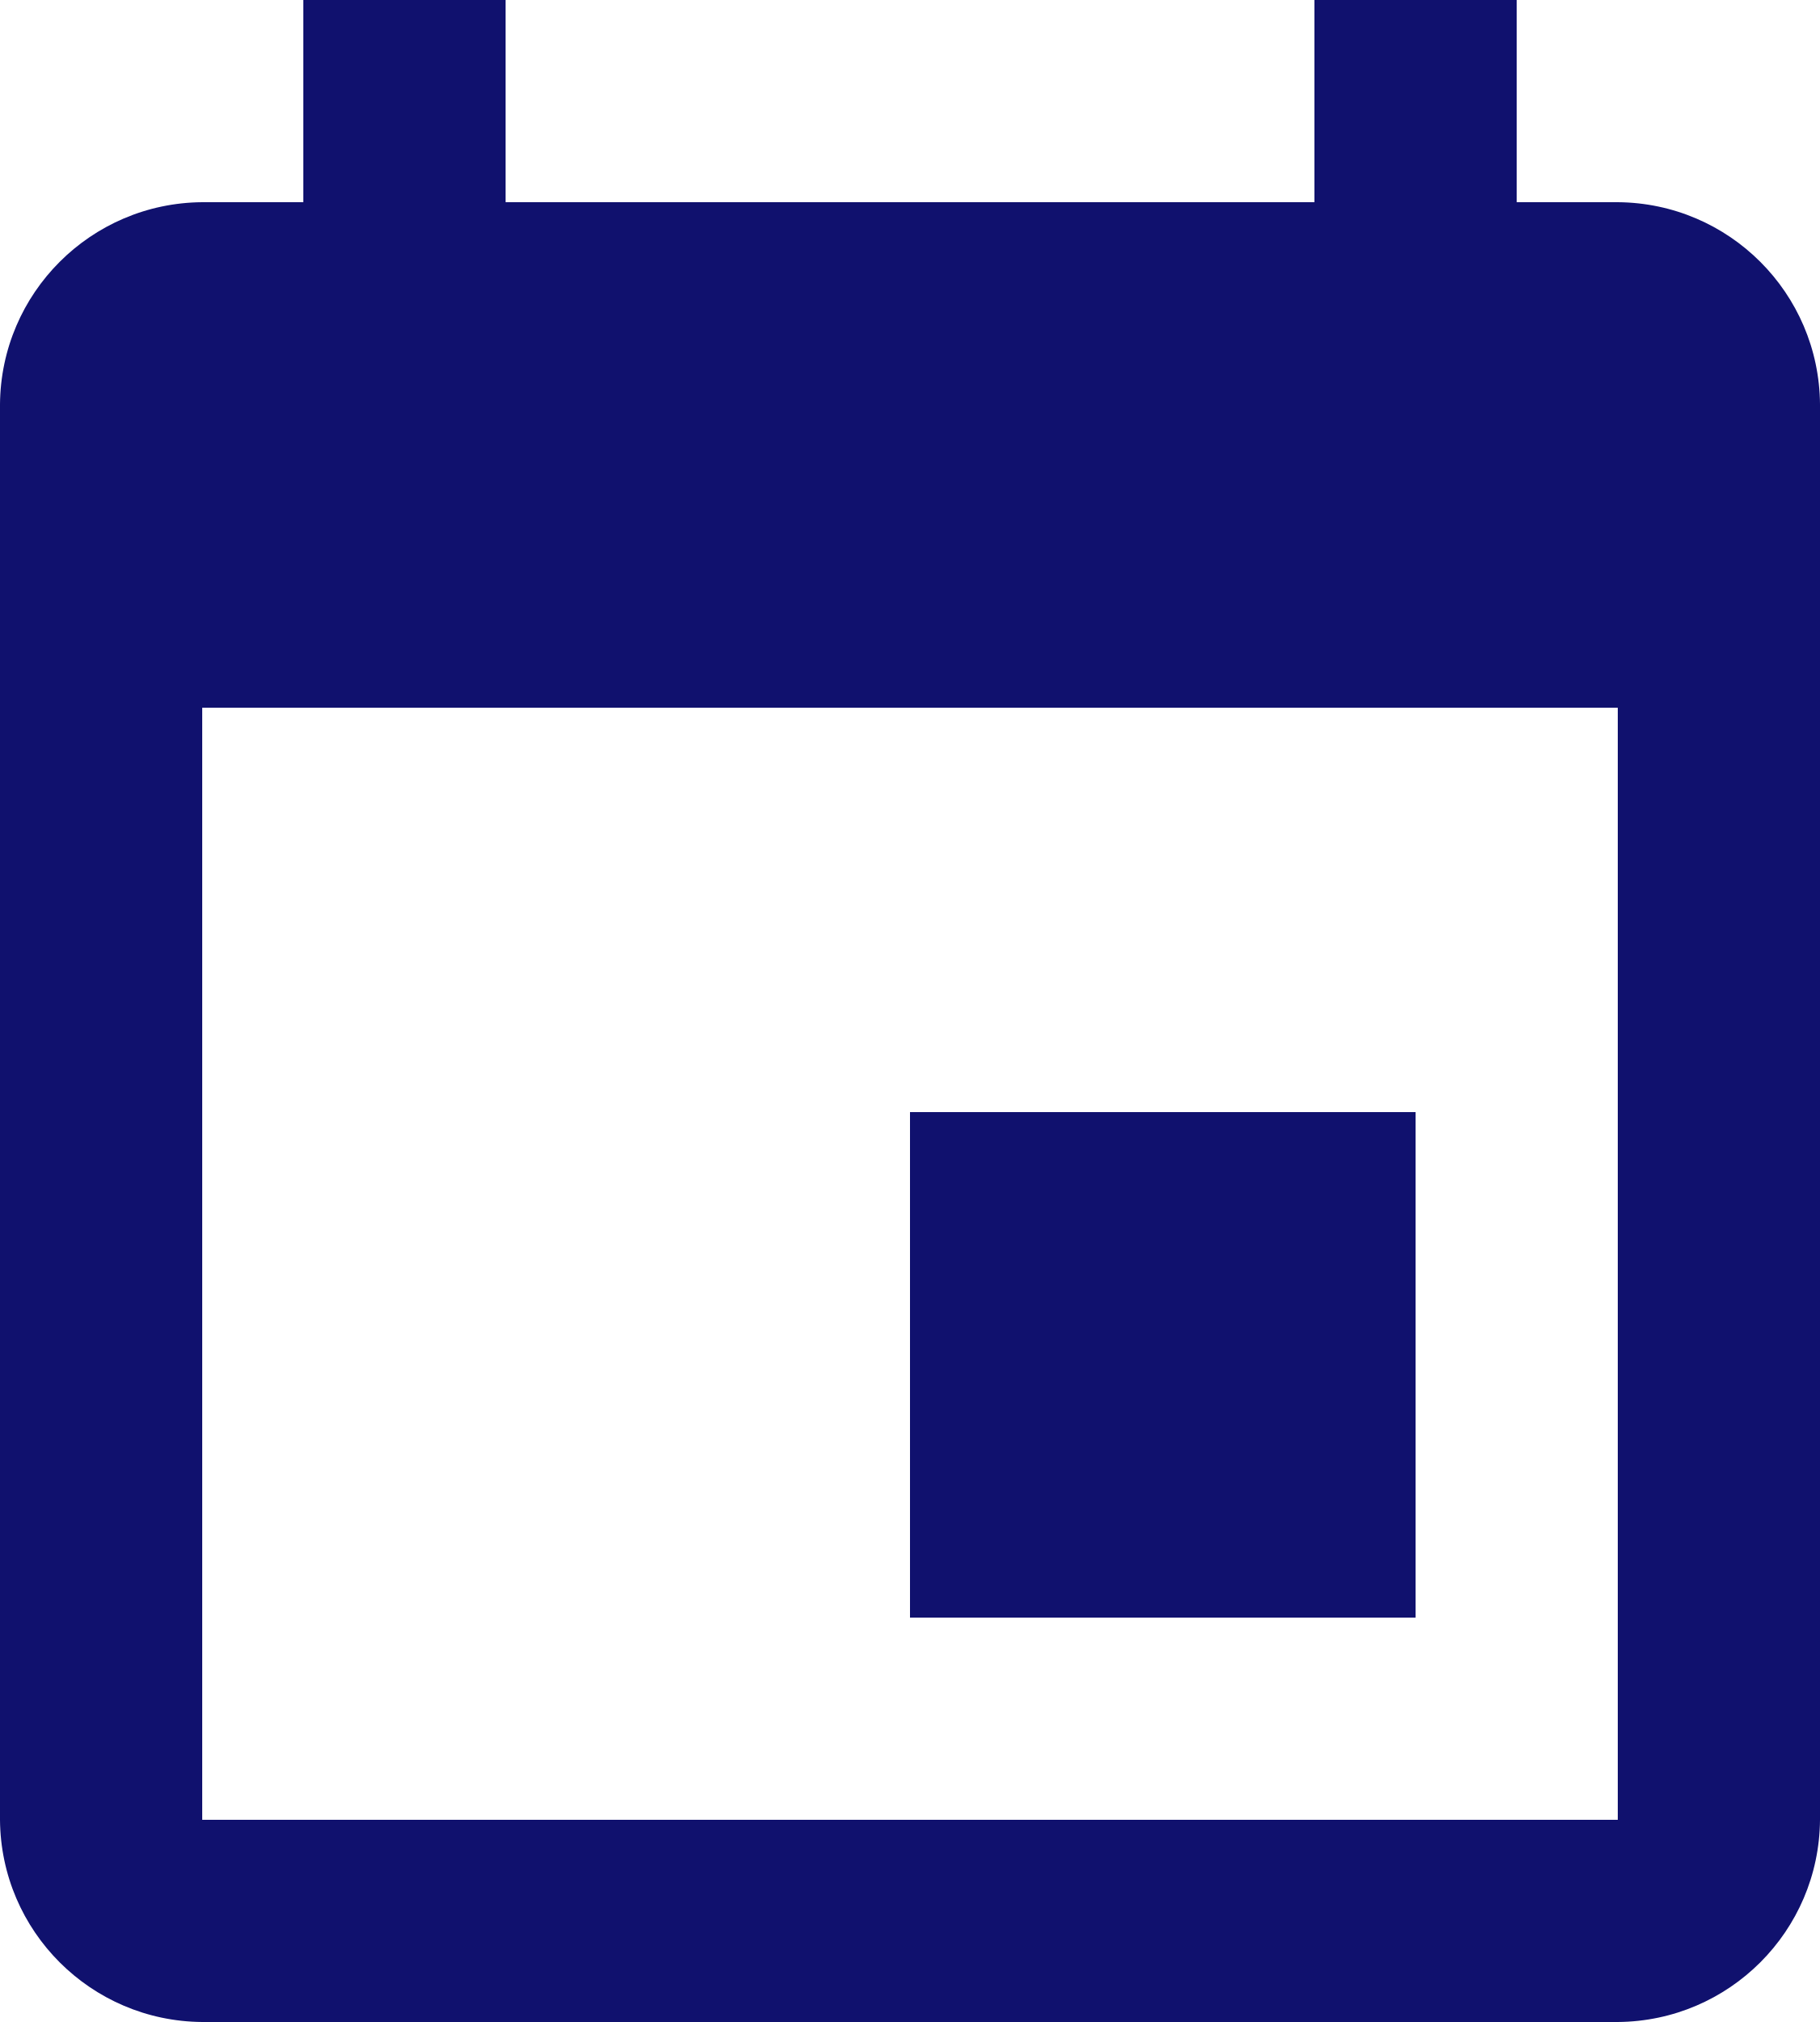
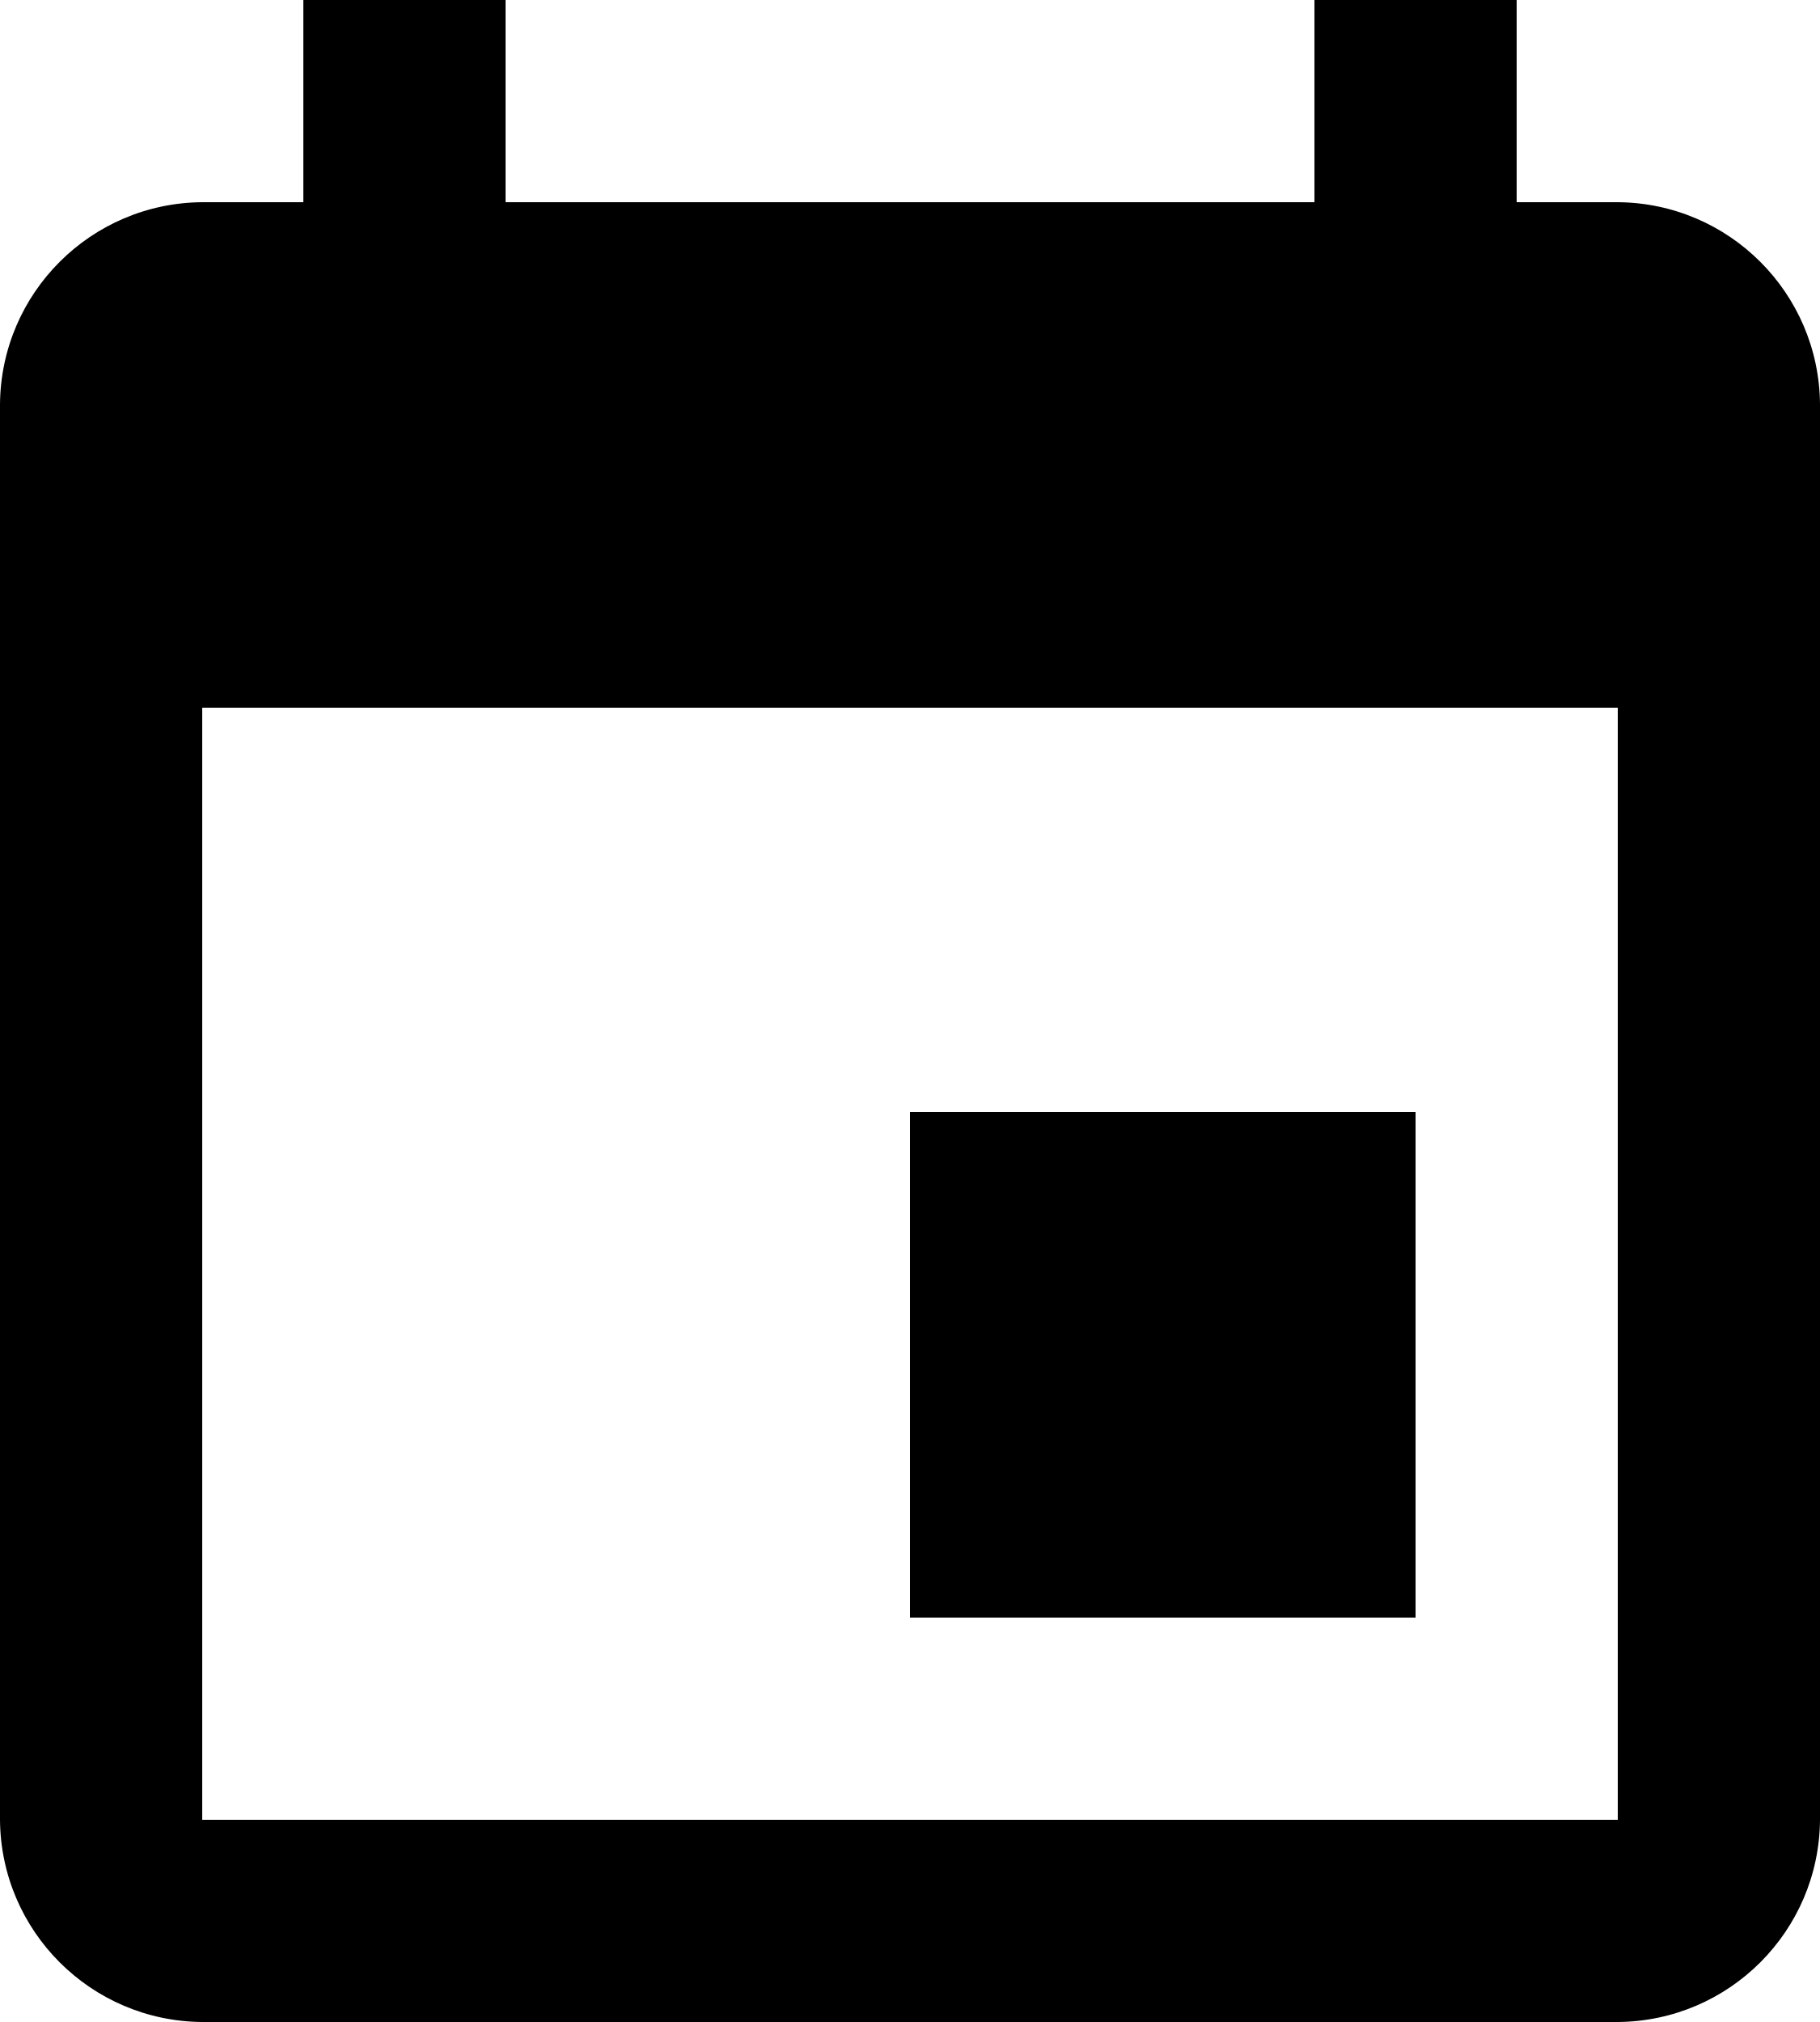
<svg xmlns="http://www.w3.org/2000/svg" width="18" height="20" viewBox="0 0 18 20">
  <defs>
-     <style>.a{fill:#10116e;}</style>
+     <style />
  </defs>
  <path class="a" d="M6,2V4H5A2.015,2.015,0,0,0,3,6V20a2.015,2.015,0,0,0,2,2H19a2.015,2.015,0,0,0,2-2V6a2.015,2.015,0,0,0-2-2H18V2H16V4H8V2ZM5,9H19V20H5Zm7,4v5h5V13Z" transform="translate(-3 -2)" />
</svg>
